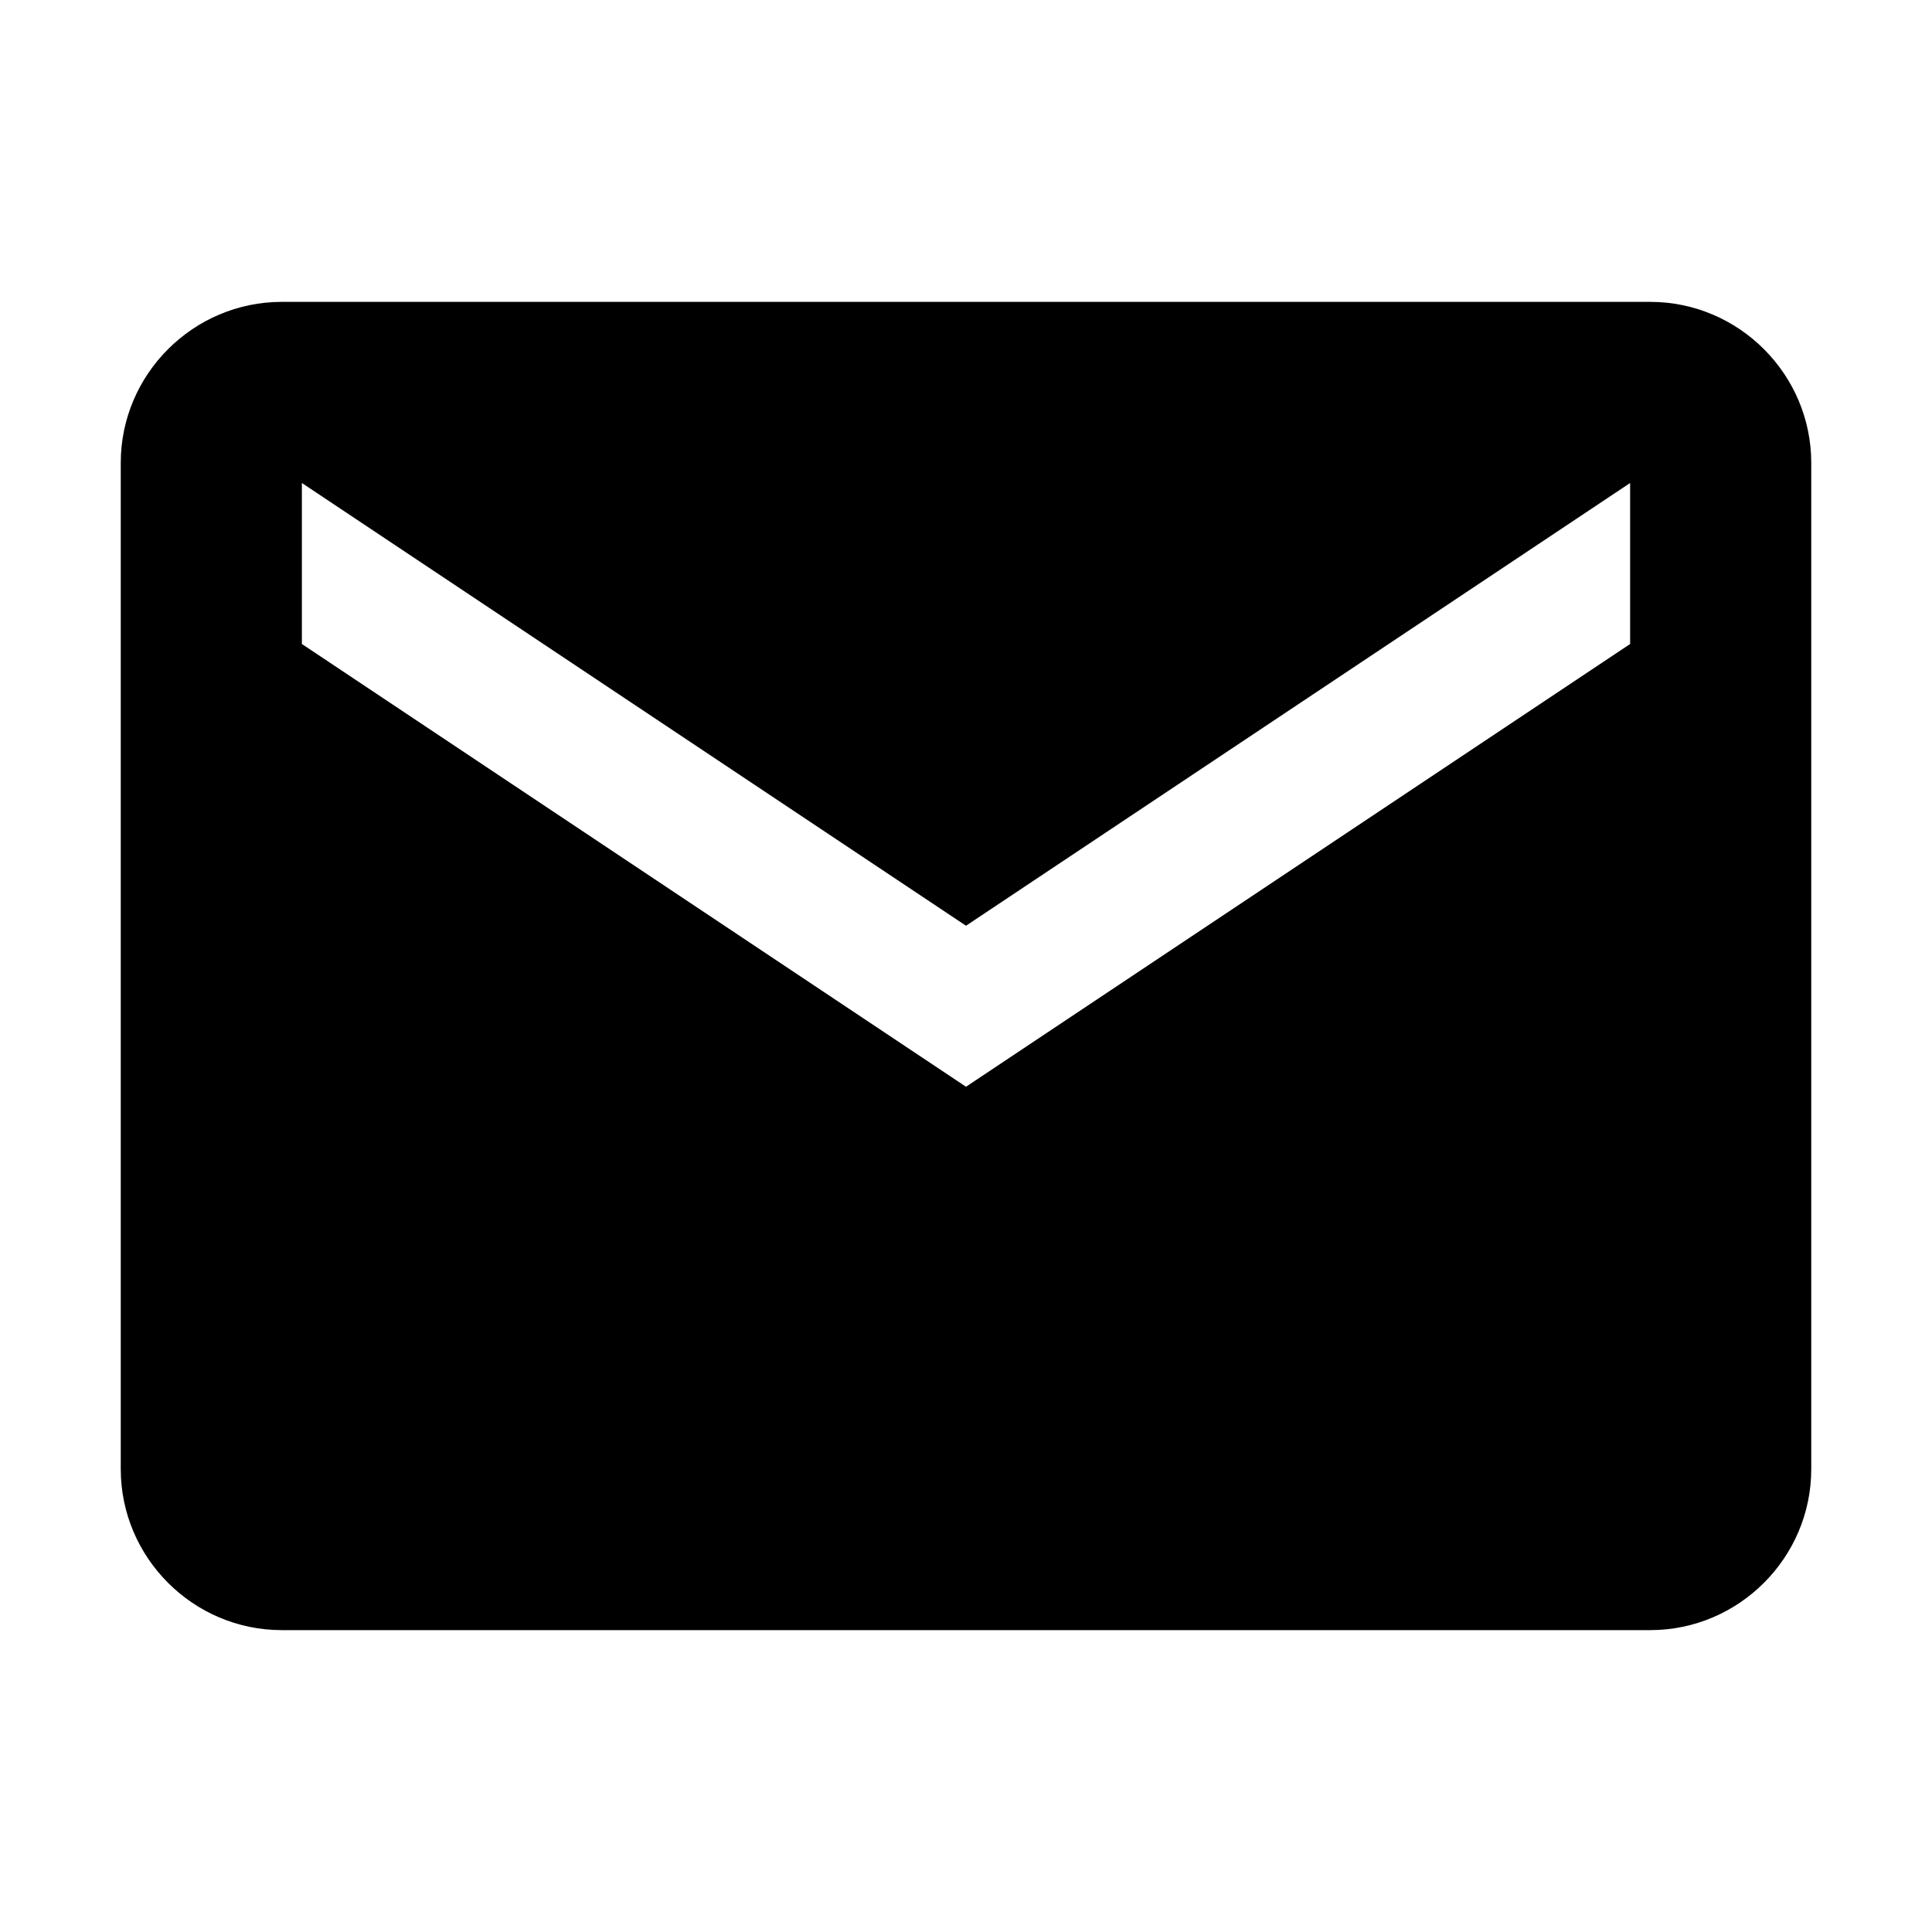
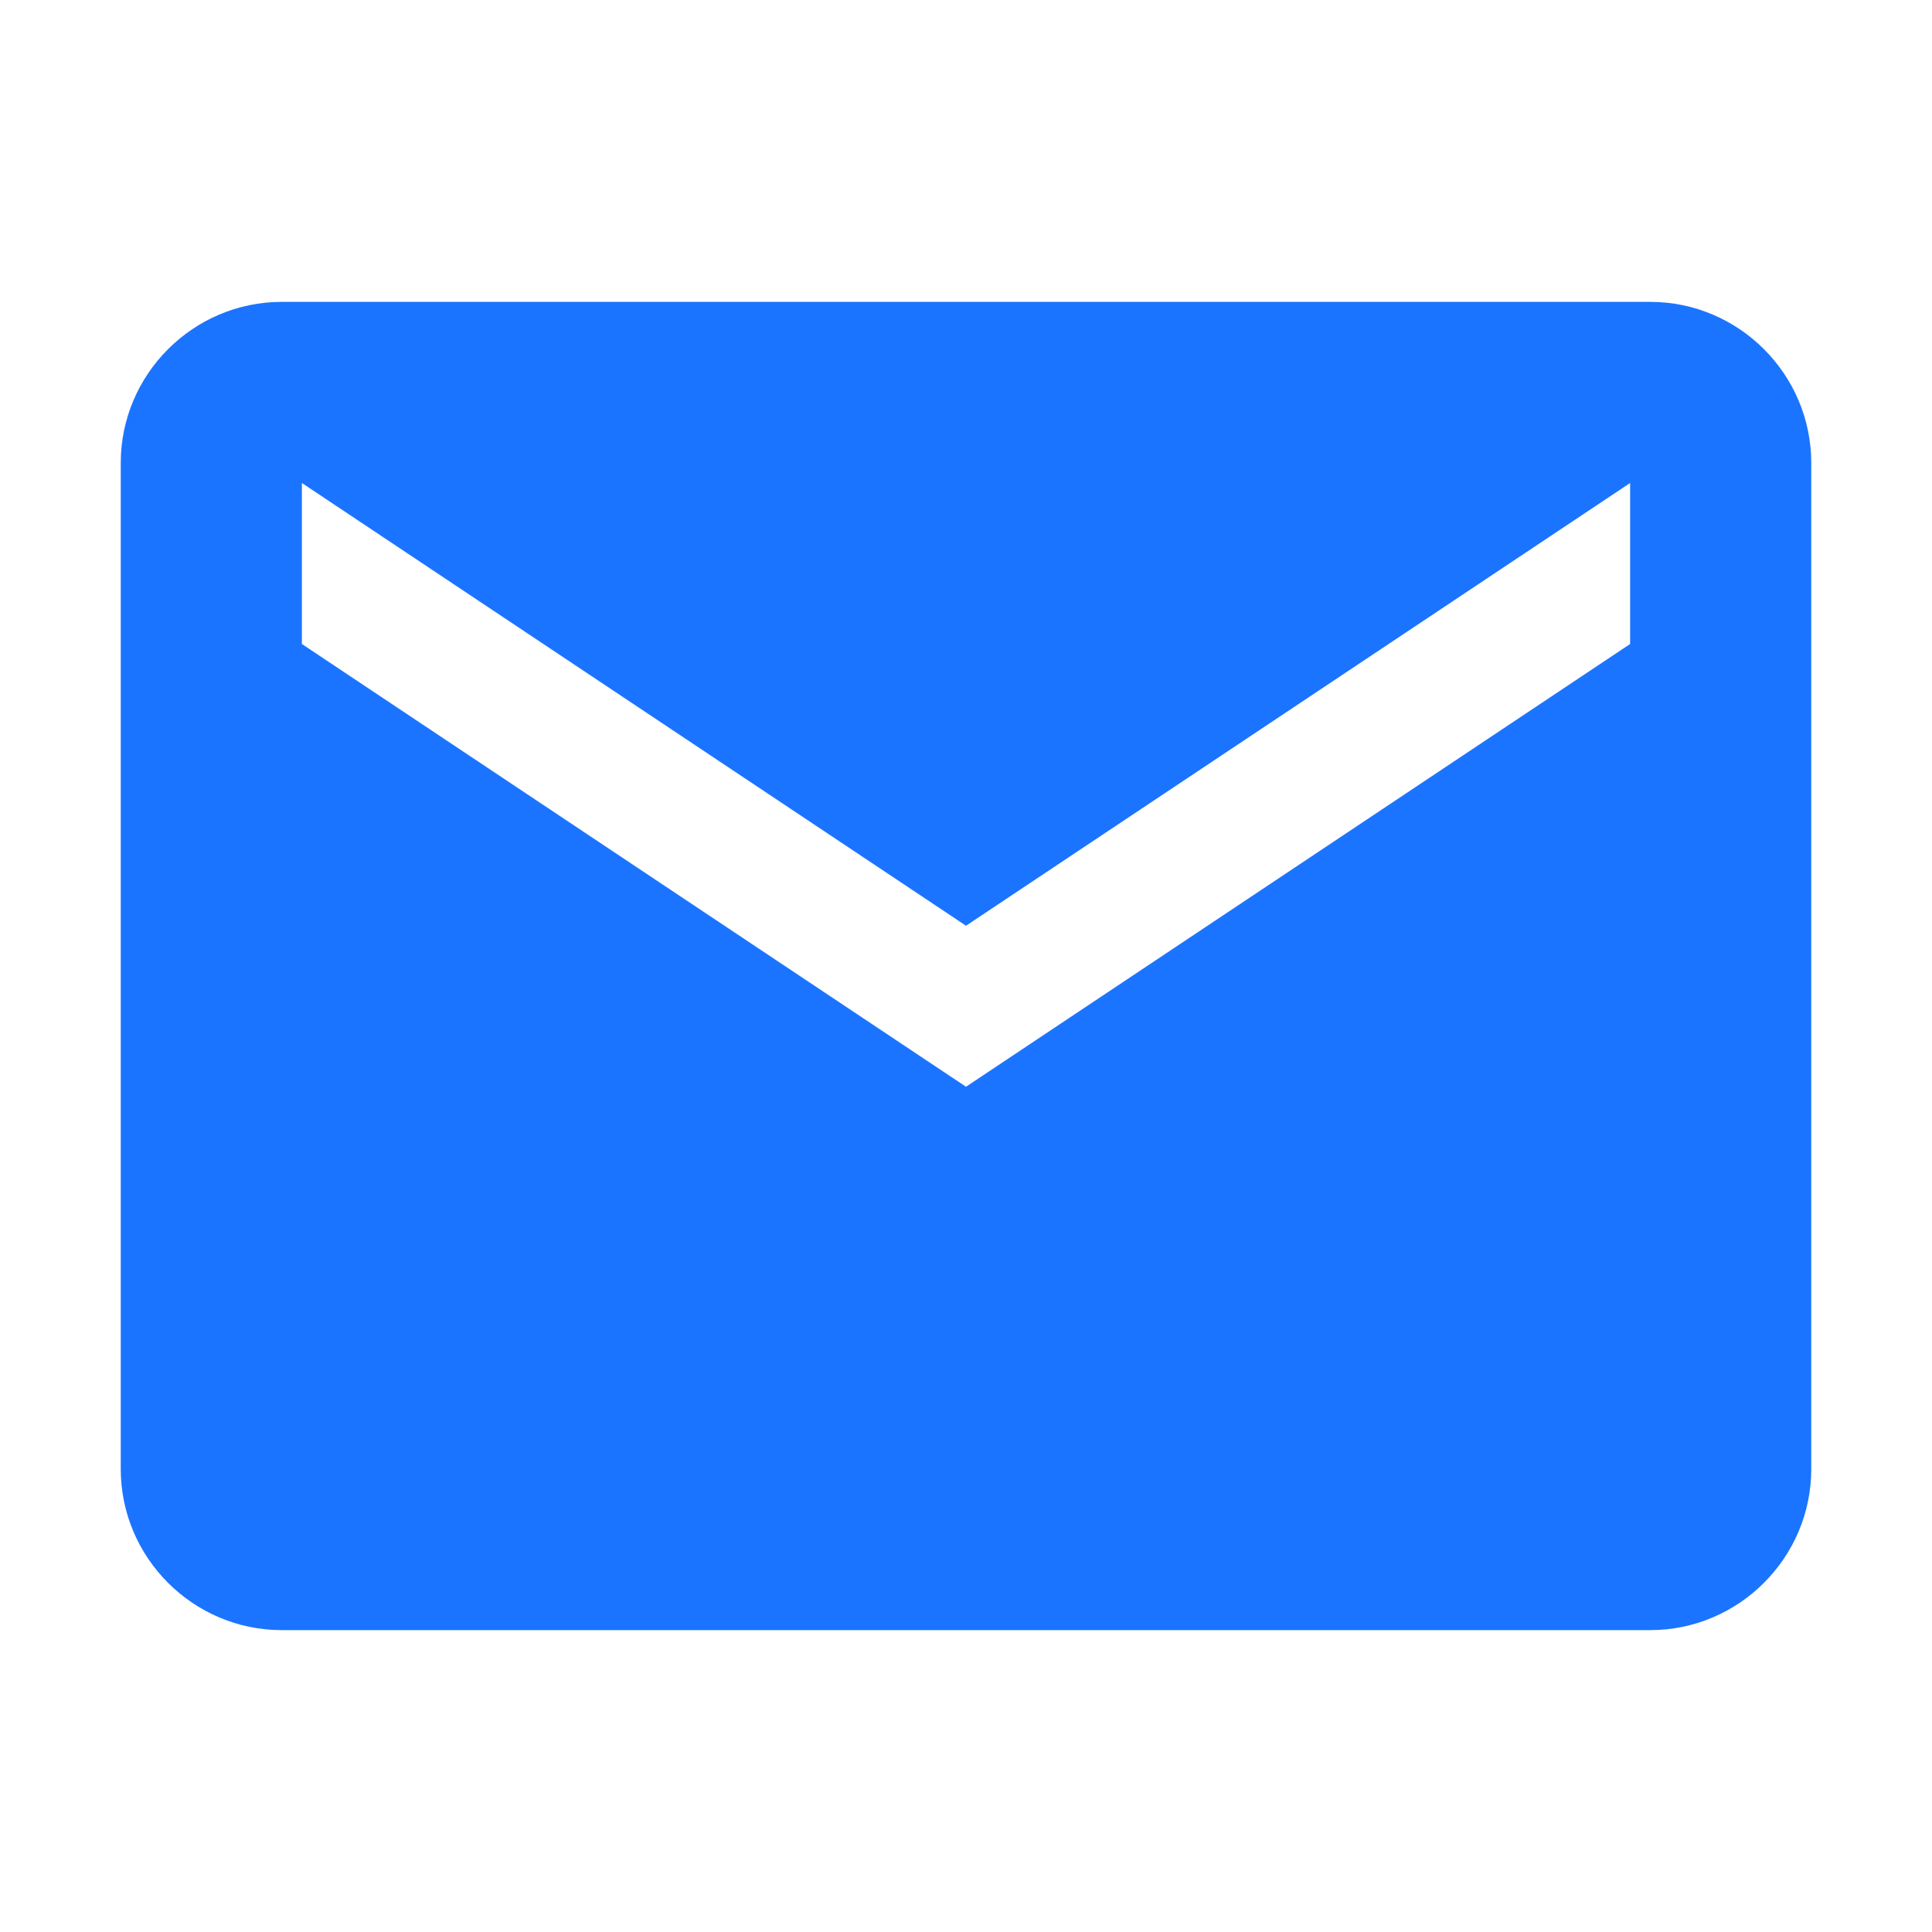
<svg xmlns="http://www.w3.org/2000/svg" version="1.1" id="Layer_1" x="0px" y="0px" width="512px" height="512px" viewBox="0 0 512 512" enable-background="new 0 0 512 512" xml:space="preserve">
  <g id="Icon_19_">
-     <g>
+     <g fill="#1b74ff" fill-opacity="1">
      <path d="M437.332,80H74.668C51.199,80,32,99.198,32,122.667v266.666C32,412.802,51.199,432,74.668,432h362.664    C460.801,432,480,412.802,480,389.333V122.667C480,99.198,460.801,80,437.332,80z M432,170.667L256,288L80,170.667V128    l176,117.333L432,128V170.667z" />
    </g>
  </g>
</svg>
